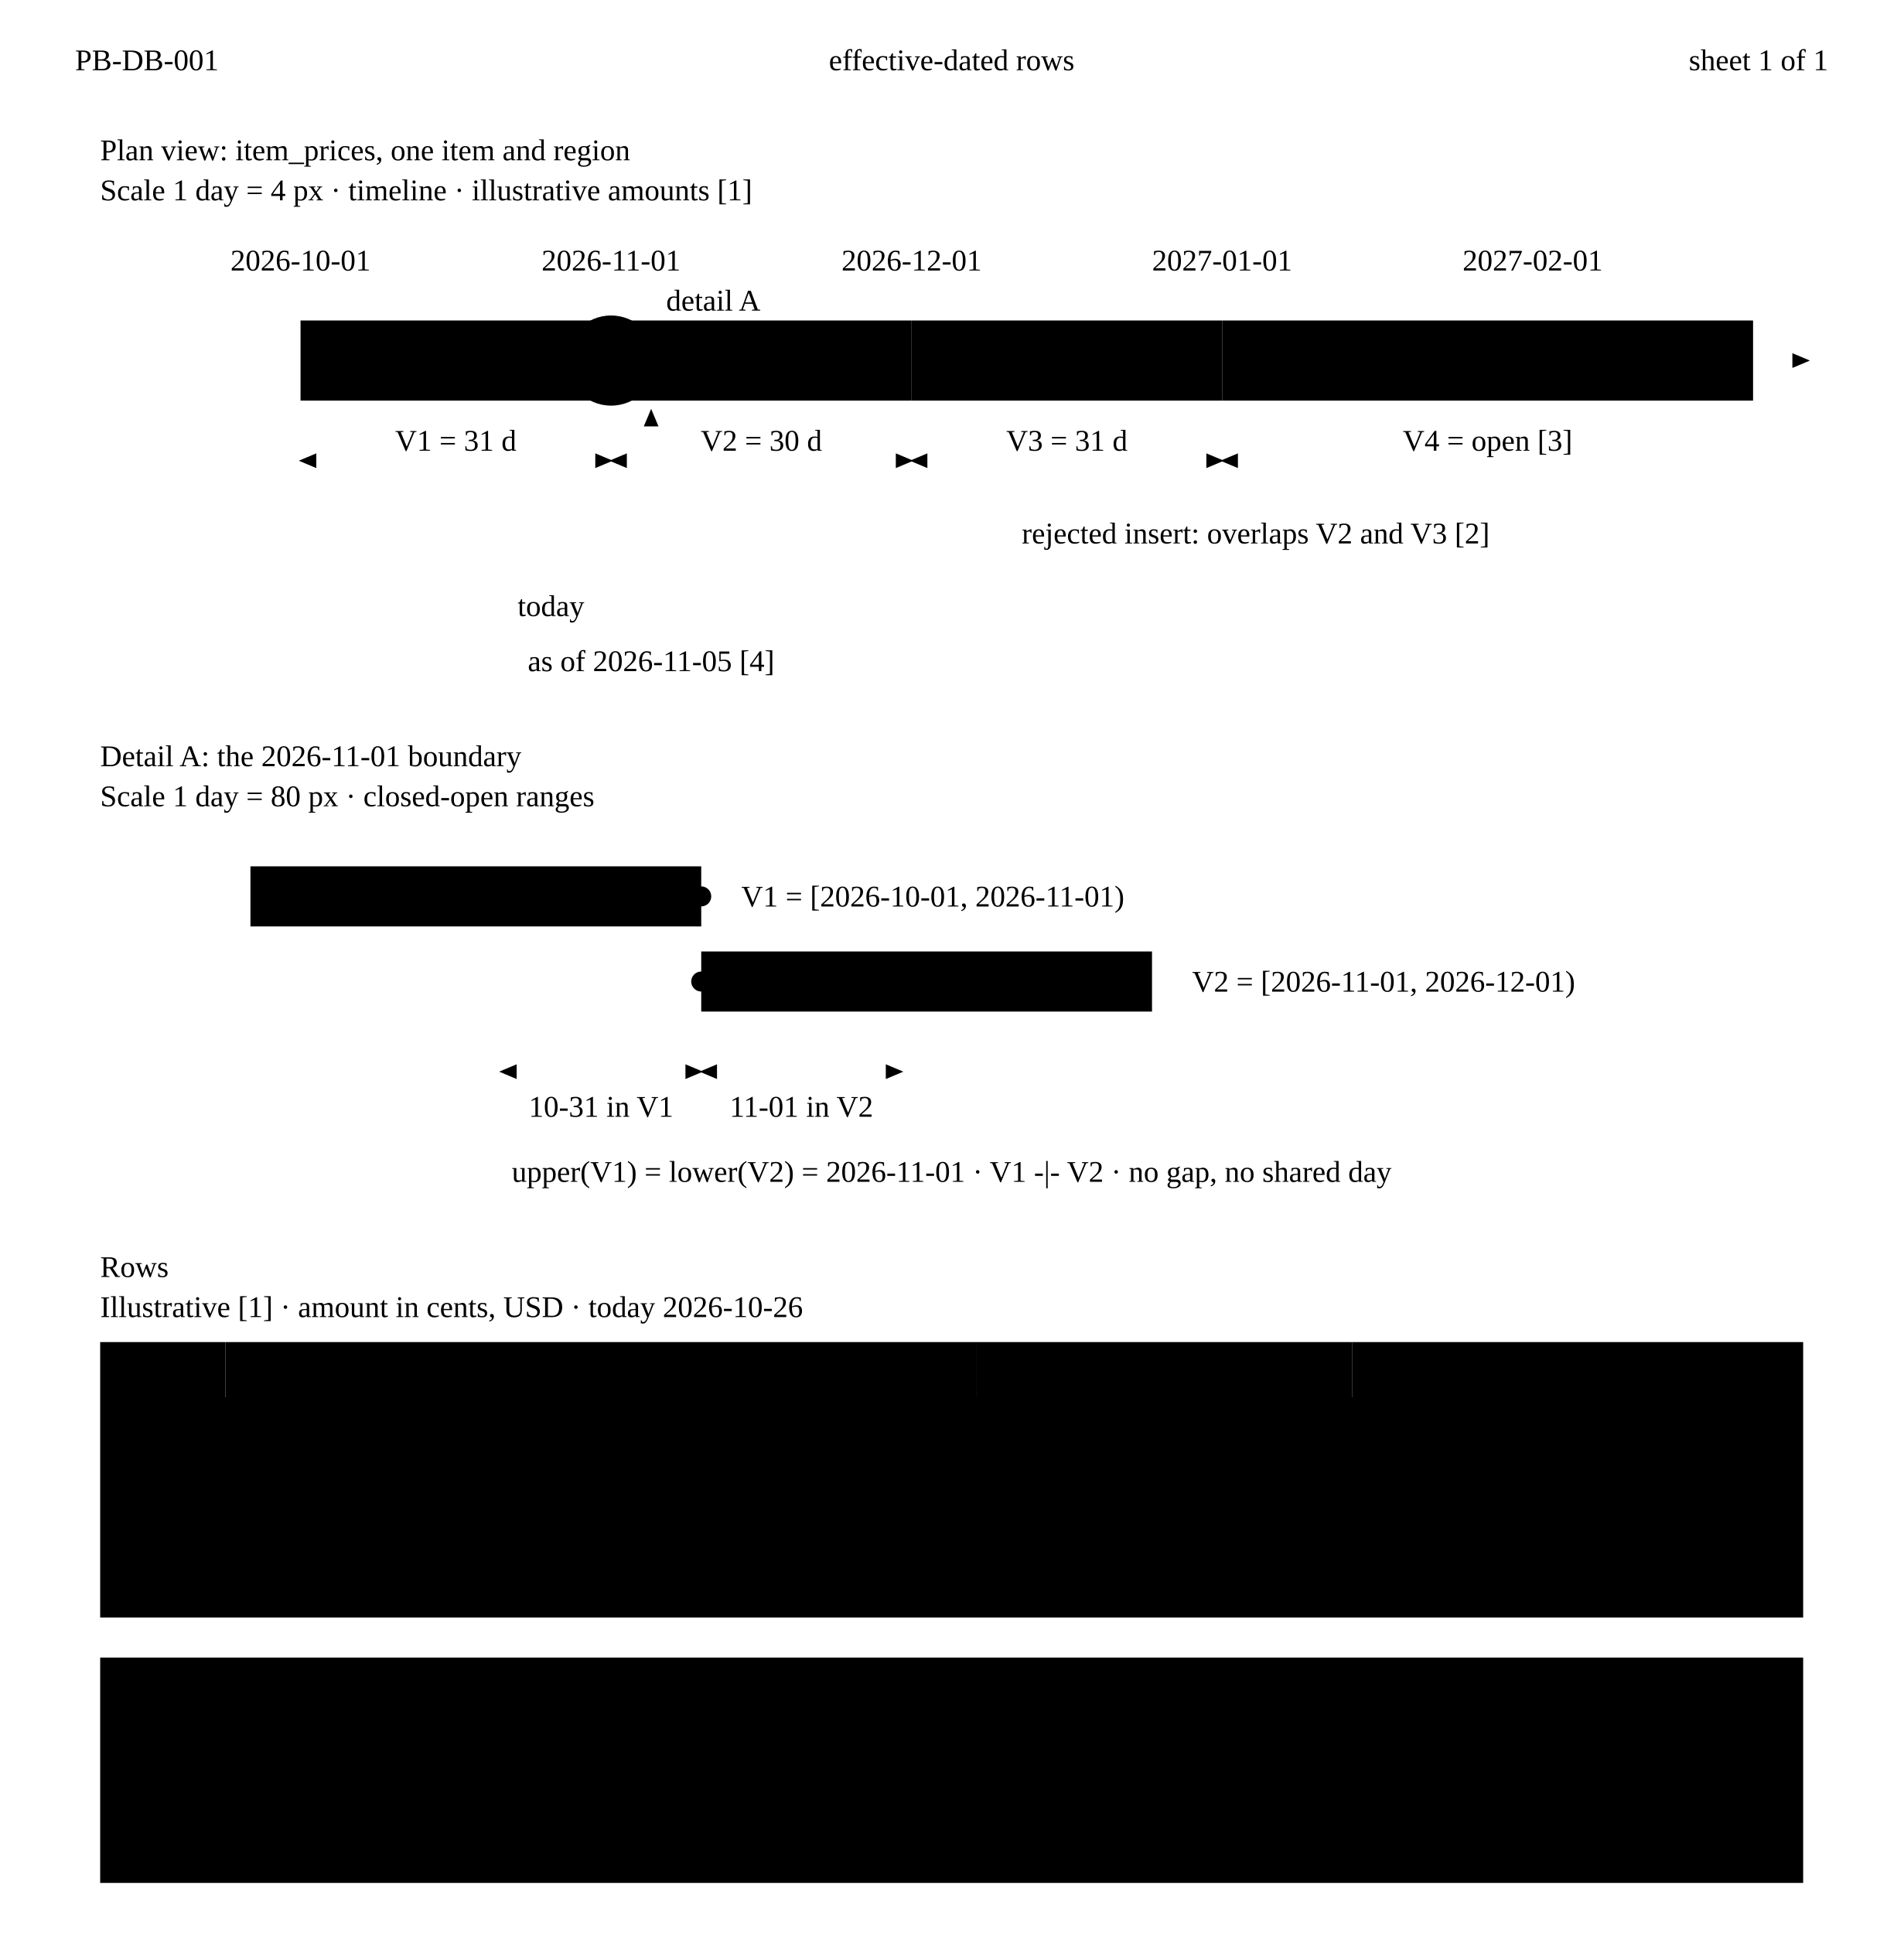
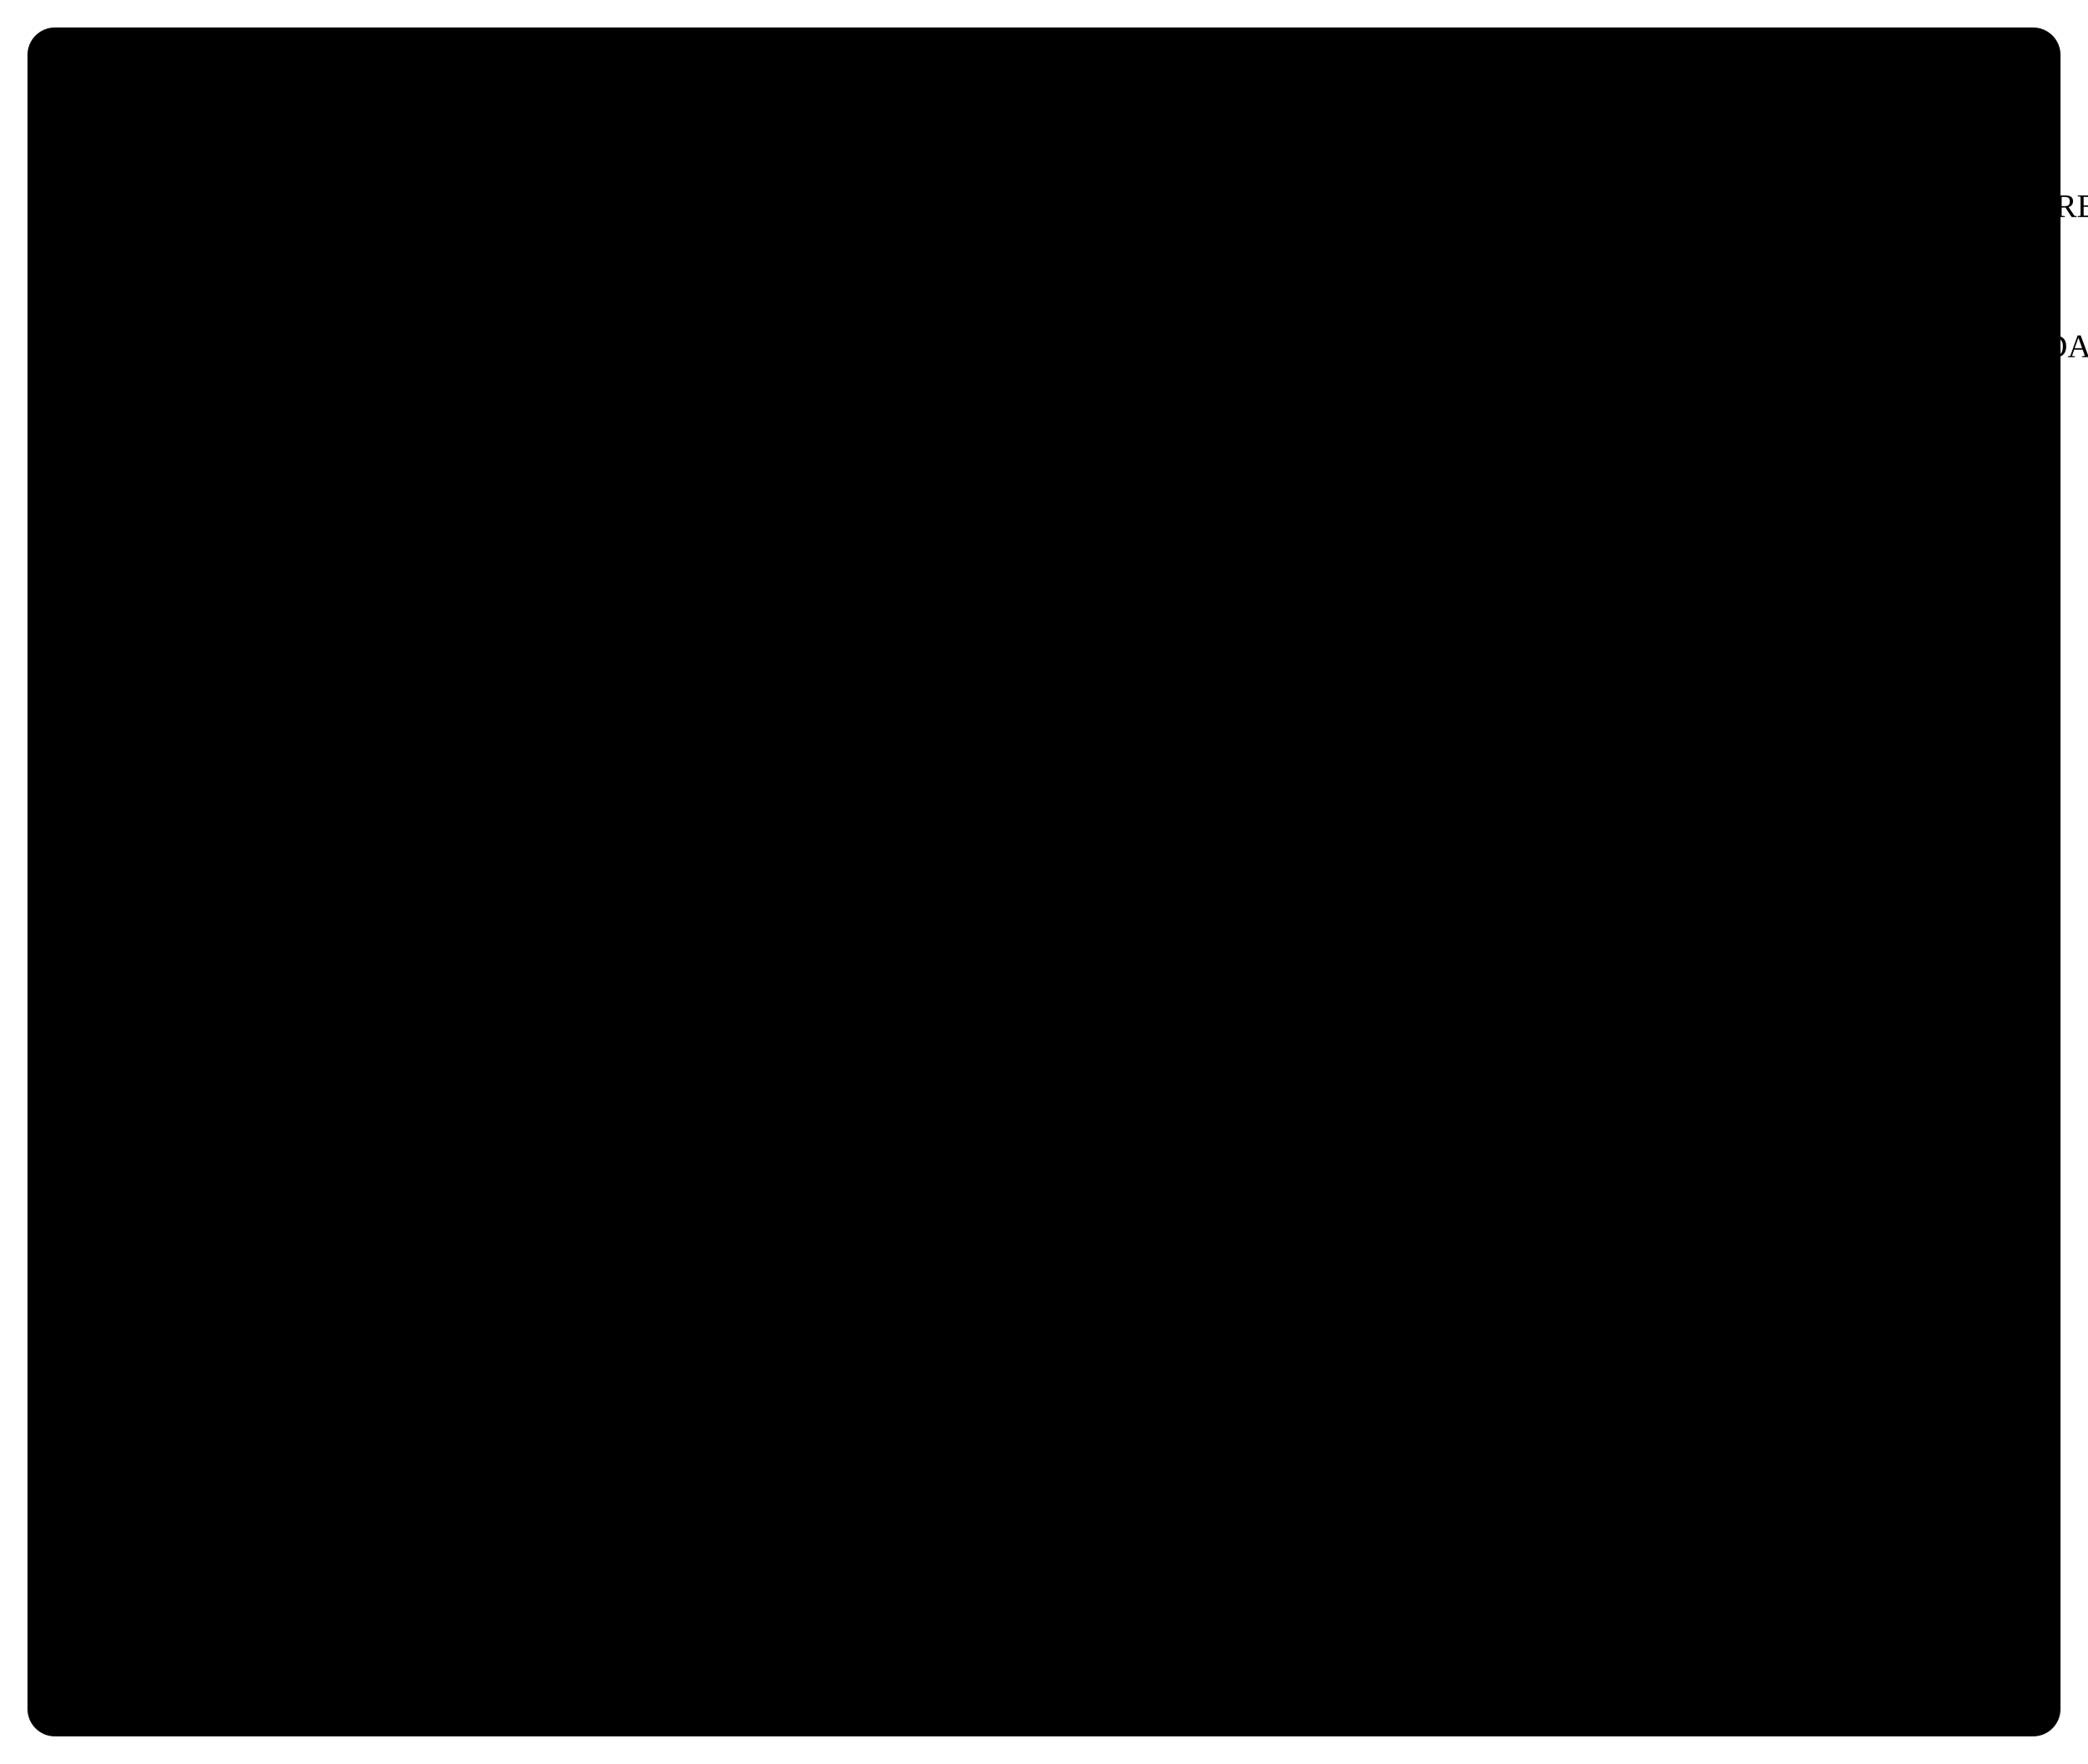
- <svg xmlns="http://www.w3.org/2000/svg" class="dwg" viewBox="0 0 760 772">
+ <svg xmlns="http://www.w3.org/2000/svg" class="dwg" viewBox="0 0 760 642">
  <defs>
-     <marker id="pb-tmp-ah" viewBox="0 0 10 10" refX="9" refY="5" markerWidth="7" markerHeight="7" markerUnits="userSpaceOnUse" orient="auto-start-reverse">
-       <path class="ah ink" d="M0,0.8L10,5L0,9.2Z" />
+     <marker id="pb-tmp-ah" viewBox="0 0 10 10" refX="10" refY="5" markerWidth="6" markerHeight="6" markerUnits="userSpaceOnUse" orient="auto-start-reverse">
+       <path class="ah ink" d="M0,1.6L10,5L0,8.4Z" />
    </marker>
-     <pattern id="pb-tmp-hatch" width="6" height="6" patternUnits="userSpaceOnUse" patternTransform="rotate(45)">
-       <path class="hatch-ln" d="M0,0V6" />
+     <marker id="pb-tmp-ah-hl" viewBox="0 0 10 10" refX="10" refY="5" markerWidth="6" markerHeight="6" markerUnits="userSpaceOnUse" orient="auto-start-reverse">
+       <path class="ah hl" d="M0,1.6L10,5L0,8.4Z" />
+     </marker>
+     <pattern id="pb-tmp-hatch" width="5" height="5" patternUnits="userSpaceOnUse" patternTransform="rotate(45)">
+       <path class="hatch-ln" d="M0,0V5" />
    </pattern>
  </defs>
-   <path class="ln" d="M20,12H740M20,36H740" />
-   <text class="cap ink" x="30" y="24" dominant-baseline="central">PB-DB-001</text>
-   <text class="cap" x="380" y="24" text-anchor="middle" dominant-baseline="central">effective-dated rows</text>
-   <text class="cap" x="730" y="24" text-anchor="end" dominant-baseline="central">sheet 1 of 1</text>
-   <text class="vt" x="40" y="64">Plan view: item_prices, one item and region</text>
-   <text class="vs" x="40" y="80">Scale 1 day = 4 px · timeline · illustrative amounts [1]</text>
-   <text class="t" x="120" y="104" text-anchor="middle" dominant-baseline="central">2026-10-01</text>
-   <text class="t" x="244" y="104" text-anchor="middle" dominant-baseline="central">2026-11-01</text>
-   <text class="t" x="364" y="104" text-anchor="middle" dominant-baseline="central">2026-12-01</text>
-   <text class="t" x="488" y="104" text-anchor="middle" dominant-baseline="central">2027-01-01</text>
-   <text class="t" x="612" y="104" text-anchor="middle" dominant-baseline="central">2027-02-01</text>
-   <path class="ext" d="M120,112V125M244,112V125M364,112V125M488,112V125M612,112V125" />
-   <rect class="obj fill-1" x="120" y="128" width="124" height="32" />
-   <rect class="obj fill-2" x="244" y="128" width="120" height="32" />
-   <rect class="obj fill-2" x="364" y="128" width="124" height="32" />
-   <rect class="obj fill-2" x="488" y="128" width="212" height="32" />
-   <path class="ln ink" d="M700,144H722" marker-end="url(#pb-tmp-ah)" />
-   <text class="sl ink" x="182" y="144" text-anchor="middle" dominant-baseline="central">2400</text>
-   <text class="sl ink" x="304" y="144" text-anchor="middle" dominant-baseline="central">1499</text>
-   <text class="sl ink" x="426" y="144" text-anchor="middle" dominant-baseline="central">2400</text>
-   <text class="sl ink" x="594" y="144" text-anchor="middle" dominant-baseline="central">2600, open end</text>
-   <circle class="detail" cx="244" cy="144" r="18" />
-   <text class="sl ink" x="266" y="120" dominant-baseline="central">detail A</text>
-   <path class="ext" d="M120,163V189M244,163V189M364,163V189M488,163V189" />
-   <path class="dim" d="M120,184H244" marker-start="url(#pb-tmp-ah)" marker-end="url(#pb-tmp-ah)" />
-   <text class="dt" x="182" y="180" text-anchor="middle">V1 = 31 d</text>
-   <path class="dim" d="M244,184H364" marker-start="url(#pb-tmp-ah)" marker-end="url(#pb-tmp-ah)" />
-   <text class="dt" x="304" y="180" text-anchor="middle">V2 = 30 d</text>
-   <path class="dim" d="M364,184H488" marker-start="url(#pb-tmp-ah)" marker-end="url(#pb-tmp-ah)" />
-   <text class="dt" x="426" y="180" text-anchor="middle">V3 = 31 d</text>
-   <path class="dim" d="M488,184H700" marker-start="url(#pb-tmp-ah)" />
-   <text class="dt" x="594" y="180" text-anchor="middle">V4 = open [3]</text>
-   <rect class="hatch" x="320" y="202" width="80" height="22" fill="url(#pb-tmp-hatch)" />
-   <text class="n" x="408" y="213" dominant-baseline="central">rejected insert: overlaps V2 and V3 [2]</text>
-   <path class="ctr" d="M220,112V232" />
-   <text class="sl" x="220" y="242" text-anchor="middle" dominant-baseline="central">today</text>
-   <path class="ln ink" d="M260,252V164" marker-end="url(#pb-tmp-ah)" />
-   <text class="t" x="260" y="264" text-anchor="middle" dominant-baseline="central">as of 2026-11-05 [4]</text>
-   <text class="vt" x="40" y="306">Detail A: the 2026-11-01 boundary</text>
-   <text class="vs" x="40" y="322">Scale 1 day = 80 px · closed-open ranges</text>
-   <rect class="obj fill-1" x="100" y="346" width="180" height="24" />
-   <circle class="obj" cx="280" cy="358" r="4" />
-   <text class="t" x="296" y="358" dominant-baseline="central">V1 = [2026-10-01, 2026-11-01)</text>
-   <rect class="obj fill-2" x="280" y="380" width="180" height="24" />
-   <circle class="dot" cx="280" cy="392" r="4" />
-   <text class="t" x="476" y="392" dominant-baseline="central">V2 = [2026-11-01, 2026-12-01)</text>
-   <path class="ctr" d="M280,336V414" />
-   <path class="ext" d="M200,373V433M280,417V433M360,407V433" />
-   <path class="dim" d="M200,428H280" marker-start="url(#pb-tmp-ah)" marker-end="url(#pb-tmp-ah)" />
-   <text class="dt" x="240" y="446" text-anchor="middle">10-31 in V1</text>
-   <path class="dim" d="M280,428H360" marker-start="url(#pb-tmp-ah)" marker-end="url(#pb-tmp-ah)" />
-   <text class="dt" x="320" y="446" text-anchor="middle">11-01 in V2</text>
-   <text class="t" x="380" y="472" text-anchor="middle">upper(V1) = lower(V2) = 2026-11-01 · V1 -|- V2 · no gap, no shared day</text>
-   <text class="vt" x="40" y="510">Rows</text>
-   <text class="vs" x="40" y="526">Illustrative [1] · amount in cents, USD · today 2026-10-26</text>
-   <rect class="cell band" x="40" y="536" width="50" height="22" />
-   <rect class="cell band" x="90" y="536" width="300" height="22" />
-   <rect class="cell band" x="390" y="536" width="150" height="22" />
-   <rect class="cell band" x="540" y="536" width="180" height="22" />
-   <text class="cap ink" x="50" y="547" dominant-baseline="central">code</text>
-   <text class="cap ink" x="100" y="547" dominant-baseline="central">valid_during</text>
-   <text class="cap ink" x="530" y="547" text-anchor="end" dominant-baseline="central">amount</text>
-   <text class="cap ink" x="550" y="547" dominant-baseline="central">state</text>
-   <path class="cell" d="M40,558H720V646H40Z" />
-   <path class="ln ink" d="M90,558V646M390,558V646M540,558V646" />
-   <path class="ln" d="M40,580H720M40,602H720M40,624H720" />
-   <text class="t b" x="50" y="569" dominant-baseline="central">V1</text>
-   <text class="t" x="100" y="569" dominant-baseline="central">[2026-10-01, 2026-11-01)</text>
-   <text class="t" x="530" y="569" text-anchor="end" dominant-baseline="central">2400</text>
-   <text class="t" x="550" y="569" dominant-baseline="central">current</text>
-   <text class="t" x="50" y="591" dominant-baseline="central">V2</text>
-   <text class="t" x="100" y="591" dominant-baseline="central">[2026-11-01, 2026-12-01)</text>
-   <text class="t" x="530" y="591" text-anchor="end" dominant-baseline="central">1499</text>
-   <text class="t" x="550" y="591" dominant-baseline="central">scheduled</text>
-   <text class="t" x="50" y="613" dominant-baseline="central">V3</text>
-   <text class="t" x="100" y="613" dominant-baseline="central">[2026-12-01, 2027-01-01)</text>
-   <text class="t" x="530" y="613" text-anchor="end" dominant-baseline="central">2400</text>
-   <text class="t" x="550" y="613" dominant-baseline="central">scheduled</text>
-   <text class="t" x="50" y="635" dominant-baseline="central">V4</text>
-   <text class="t" x="100" y="635" dominant-baseline="central">[2027-01-01,)</text>
-   <text class="t" x="530" y="635" text-anchor="end" dominant-baseline="central">2600</text>
-   <text class="t" x="550" y="635" dominant-baseline="central">scheduled, open end</text>
-   <rect class="note-box" x="40" y="662" width="680" height="90" />
-   <text class="sl ink" x="52" y="680">notes</text>
-   <text class="n" x="52" y="698">[1] Illustrative prices for one item in one region; ranges follow the chapter's valid_during and [) rules.</text>
-   <text class="n" x="52" y="714">[2] The exclusion constraint rejects any row whose valid_during overlaps another for the same item and region.</text>
-   <text class="n" x="52" y="730">[3] An open upper bound means until further notice: upper_inf(valid_during) is true, with no sentinel date.</text>
-   <text class="n" x="52" y="746">[4] The as-of moment is a parameter: valid_during @&gt; '2026-11-05' returns V2, 1499, whenever the query runs.</text>
+   <rect class="sheet" x="10" y="10" width="740" height="622" rx="10" />
+   <text class="nth" x="32" y="40">NOTES:</text>
+   <text class="nt" x="78.6" y="40">(UNLESS OTHERWISE SPECIFIED)</text>
+   <rect class="nb" x="32" y="53.3" width="11" height="11" />
+   <text class="nbt" x="37.5" y="61.5" text-anchor="middle">1</text>
+   <text class="nt" x="50" y="62">ILLUSTRATIVE PRICES FOR ONE ITEM IN ONE REGION; RANGES FOLLOW THE CHAPTER'S VALID_DURING AND [) RULES.</text>
+   <rect class="nb" x="32" y="70.3" width="11" height="11" />
+   <text class="nbt" x="37.5" y="78.5" text-anchor="middle">2</text>
+   <text class="nt" x="50" y="79">THE EXCLUSION CONSTRAINT REJECTS ANY ROW WHOSE VALID_DURING OVERLAPS ANOTHER FOR THE SAME ITEM AND REGION.</text>
+   <rect class="nb" x="32" y="87.3" width="11" height="11" />
+   <text class="nbt" x="37.5" y="95.5" text-anchor="middle">3</text>
+   <text class="nt" x="50" y="96">AN OPEN UPPER BOUND MEANS UNTIL FURTHER NOTICE: UPPER_INF(VALID_DURING) IS TRUE, WITH NO SENTINEL DATE.</text>
+   <rect class="nb" x="32" y="104.3" width="11" height="11" />
+   <text class="nbt" x="37.5" y="112.5" text-anchor="middle">4</text>
+   <text class="nt" x="50" y="113">THE AS-OF MOMENT IS A PARAMETER: VALID_DURING @&gt; Q1 RETURNS V2 WHENEVER THE QUERY RUNS.</text>
+   <rect class="nb" x="32" y="121.3" width="11" height="11" />
+   <text class="nbt" x="37.5" y="129.5" text-anchor="middle">5</text>
+   <text class="nt" x="50" y="130">CLOSED-OPEN: V1'S EXCLUDED UPPER BOUND EQUALS V2'S INCLUDED LOWER BOUND, SO V1 -|- V2: NO GAP, NO SHARED DAY.</text>
+   <text class="nt" x="50" y="147">AMOUNTS IN CENTS, USD. THE DRAWING CARRIES CODES; RANGES, AMOUNTS AND DATES ARE IN THE TABLE.</text>
+   <rect class="obj fill-1" x="90" y="222" width="124" height="32" />
+   <text class="sl ink" x="152" y="241" text-anchor="middle">CURRENT</text>
+   <rect class="obj fill-2" x="214" y="222" width="120" height="32" />
+   <text class="sl ink" x="274" y="241" text-anchor="middle">SCHEDULED</text>
+   <rect class="obj fill-2" x="334" y="222" width="124" height="32" />
+   <text class="sl ink" x="396" y="241" text-anchor="middle">SCHEDULED</text>
+   <rect class="obj fill-2" x="458" y="222" width="212" height="32" />
+   <text class="sl ink" x="564" y="241" text-anchor="middle">SCHEDULED · OPEN END</text>
+   <path class="leader" d="M670,238H694" marker-end="url(#pb-tmp-ah)" />
+   <path class="ctr" d="M190,186L190,262" />
+   <text class="sl" x="185" y="192" text-anchor="end">TODAY</text>
+   <path class="dim" d="M230,186V222" marker-end="url(#pb-tmp-ah)" />
+   <text class="dt" x="235" y="192">Q1</text>
+   <rect class="nb" x="254.5" y="183" width="11" height="11" />
+   <text class="nbt" x="260" y="191.2" text-anchor="middle">4</text>
+   <circle class="detail" cx="214" cy="238" r="14" />
+   <path class="leader" d="M226.89,232.53L280,210" />
+   <text class="sl ink" x="284" y="213">DETAIL A</text>
+   <path class="ext" d="M90,257L90,278" />
+   <path class="ext" d="M214,257L214,278" />
+   <path class="dim" d="M90,274L214,274" marker-start="url(#pb-tmp-ah)" marker-end="url(#pb-tmp-ah)" />
+   <text class="dt" x="152" y="286" text-anchor="middle">V1</text>
+   <path class="ext" d="M334,257L334,278" />
+   <path class="dim" d="M214,274L334,274" marker-start="url(#pb-tmp-ah)" marker-end="url(#pb-tmp-ah)" />
+   <text class="dt" x="274" y="286" text-anchor="middle">V2</text>
+   <path class="ext" d="M458,257L458,278" />
+   <path class="dim" d="M334,274L458,274" marker-start="url(#pb-tmp-ah)" marker-end="url(#pb-tmp-ah)" />
+   <text class="dt" x="396" y="286" text-anchor="middle">V3</text>
+   <path class="ext" d="M458,257L458,278" />
+   <path class="dim" d="M458,274H694" marker-start="url(#pb-tmp-ah)" />
+   <text class="dt" x="564" y="286" text-anchor="middle">V4</text>
+   <rect class="nb" x="580.5" y="277" width="11" height="11" />
+   <text class="nbt" x="586" y="285.2" text-anchor="middle">3</text>
+   <rect class="hatch" x="290" y="304" width="80" height="18" fill="url(#pb-tmp-hatch)" />
+   <text class="sl ink" x="380" y="316">REJECTED INSERT</text>
+   <rect class="nb" x="478.5" y="307.5" width="11" height="11" />
+   <text class="nbt" x="484" y="315.7" text-anchor="middle">2</text>
+   <text class="vt" x="380" y="366" text-anchor="middle">PLAN VIEW · ITEM_PRICES, ONE ITEM AND REGION</text>
+   <text class="vs" x="380" y="379" text-anchor="middle">SCALE 1 DAY = 4 PX · TIMELINE · ILLUSTRATIVE AMOUNTS</text>
+   <rect class="nb" x="557.02" y="356.5" width="11" height="11" />
+   <text class="nbt" x="562.52" y="364.7" text-anchor="middle">1</text>
+   <rect class="obj fill-1" x="76" y="469" width="120" height="24" />
+   <rect class="obj fill-2" x="196" y="509" width="120" height="24" />
+   <path class="ext" d="M136,469L136,493" />
+   <path class="ext" d="M256,509L256,533" />
+   <text class="sl ink" x="106" y="484" text-anchor="middle">V1</text>
+   <text class="sl ink" x="286" y="524" text-anchor="middle">V2</text>
+   <path class="ctr" d="M196,443L196,561" />
+   <circle class="nb" cx="196" cy="481" r="3.5" />
+   <circle class="dot" cx="196" cy="521" r="3.5" />
+   <text class="sl ink" x="206" y="484">UPPER EXCLUDED</text>
+   <text class="sl ink" x="186" y="524" text-anchor="end">LOWER INCLUDED</text>
+   <path class="ext" d="M136,466L136,449" />
+   <path class="ext" d="M196,466L196,449" />
+   <path class="dim" d="M136,453L196,453" marker-start="url(#pb-tmp-ah)" marker-end="url(#pb-tmp-ah)" />
+   <text class="dt" x="166" y="449" text-anchor="middle">D1</text>
+   <path class="ext" d="M196,536L196,555" />
+   <path class="ext" d="M256,536L256,555" />
+   <path class="dim" d="M196,551L256,551" marker-start="url(#pb-tmp-ah)" marker-end="url(#pb-tmp-ah)" />
+   <text class="dt" x="226" y="563" text-anchor="middle">D2</text>
+   <text class="dt" x="201" y="447">B1</text>
+   <rect class="nb" x="216.5" y="438" width="11" height="11" />
+   <text class="nbt" x="222" y="446.2" text-anchor="middle">5</text>
+   <text class="vt" x="196" y="599" text-anchor="middle">DETAIL A · THE V1 / V2 BOUNDARY</text>
+   <text class="vs" x="196" y="612" text-anchor="middle">SCALE 15:1 · 1 DAY = 60 PX · CLOSED-OPEN</text>
+   <text class="vt" x="404" y="438">ROWS · TODAY 2026-10-26</text>
+   <rect class="tbl" x="404" y="445" width="324" height="135" />
+   <path class="tbl" d="M404,460L728,460" />
+   <path class="tbl" d="M404,475L728,475" />
+   <path class="tbl" d="M404,490L728,490" />
+   <path class="tbl" d="M404,505L728,505" />
+   <path class="tbl" d="M404,520L728,520" />
+   <path class="tbl" d="M404,535L728,535" />
+   <path class="tbl" d="M404,550L728,550" />
+   <path class="tbl" d="M404,565L728,565" />
+   <path class="tbl" d="M436,445L436,580" />
+   <path class="tbl" d="M632,445L632,580" />
+   <text class="th" x="410" y="455.2">CODE</text>
+   <text class="th" x="534" y="455.2" text-anchor="middle">VARIABLE</text>
+   <text class="th" x="680" y="455.2" text-anchor="middle">VALUE</text>
+   <text class="tc" x="410" y="470.7">V1</text>
+   <text class="tc" x="534" y="470.7" text-anchor="middle">[2026-10-01, 2026-11-01) · current</text>
+   <text class="tc" x="680" y="470.7" text-anchor="middle">2400 · 31 d</text>
+   <text class="tc" x="410" y="485.7">V2</text>
+   <text class="tc" x="534" y="485.7" text-anchor="middle">[2026-11-01, 2026-12-01) · scheduled</text>
+   <text class="tc" x="680" y="485.7" text-anchor="middle">1499 · 30 d</text>
+   <text class="tc" x="410" y="500.7">V3</text>
+   <text class="tc" x="534" y="500.7" text-anchor="middle">[2026-12-01, 2027-01-01) · scheduled</text>
+   <text class="tc" x="680" y="500.7" text-anchor="middle">2400 · 31 d</text>
+   <text class="tc" x="410" y="515.7">V4</text>
+   <text class="tc" x="534" y="515.7" text-anchor="middle">[2027-01-01,) · scheduled</text>
+   <text class="tc" x="680" y="515.7" text-anchor="middle">2600 · open</text>
+   <text class="tc" x="410" y="530.7">Q1</text>
+   <text class="tc" x="534" y="530.7" text-anchor="middle">as-of moment, lands in V2</text>
+   <text class="tc" x="680" y="530.7" text-anchor="middle">2026-11-05</text>
+   <text class="tc" x="410" y="545.7">D1</text>
+   <text class="tc" x="534" y="545.7" text-anchor="middle">last day in V1</text>
+   <text class="tc" x="680" y="545.7" text-anchor="middle">2026-10-31</text>
+   <text class="tc" x="410" y="560.7">D2</text>
+   <text class="tc" x="534" y="560.7" text-anchor="middle">first day in V2</text>
+   <text class="tc" x="680" y="560.7" text-anchor="middle">2026-11-01</text>
+   <text class="tc" x="410" y="575.7">B1</text>
+   <text class="tc" x="534" y="575.7" text-anchor="middle">upper(V1) = lower(V2)</text>
+   <text class="tc" x="680" y="575.7" text-anchor="middle">2026-11-01</text>
</svg>
